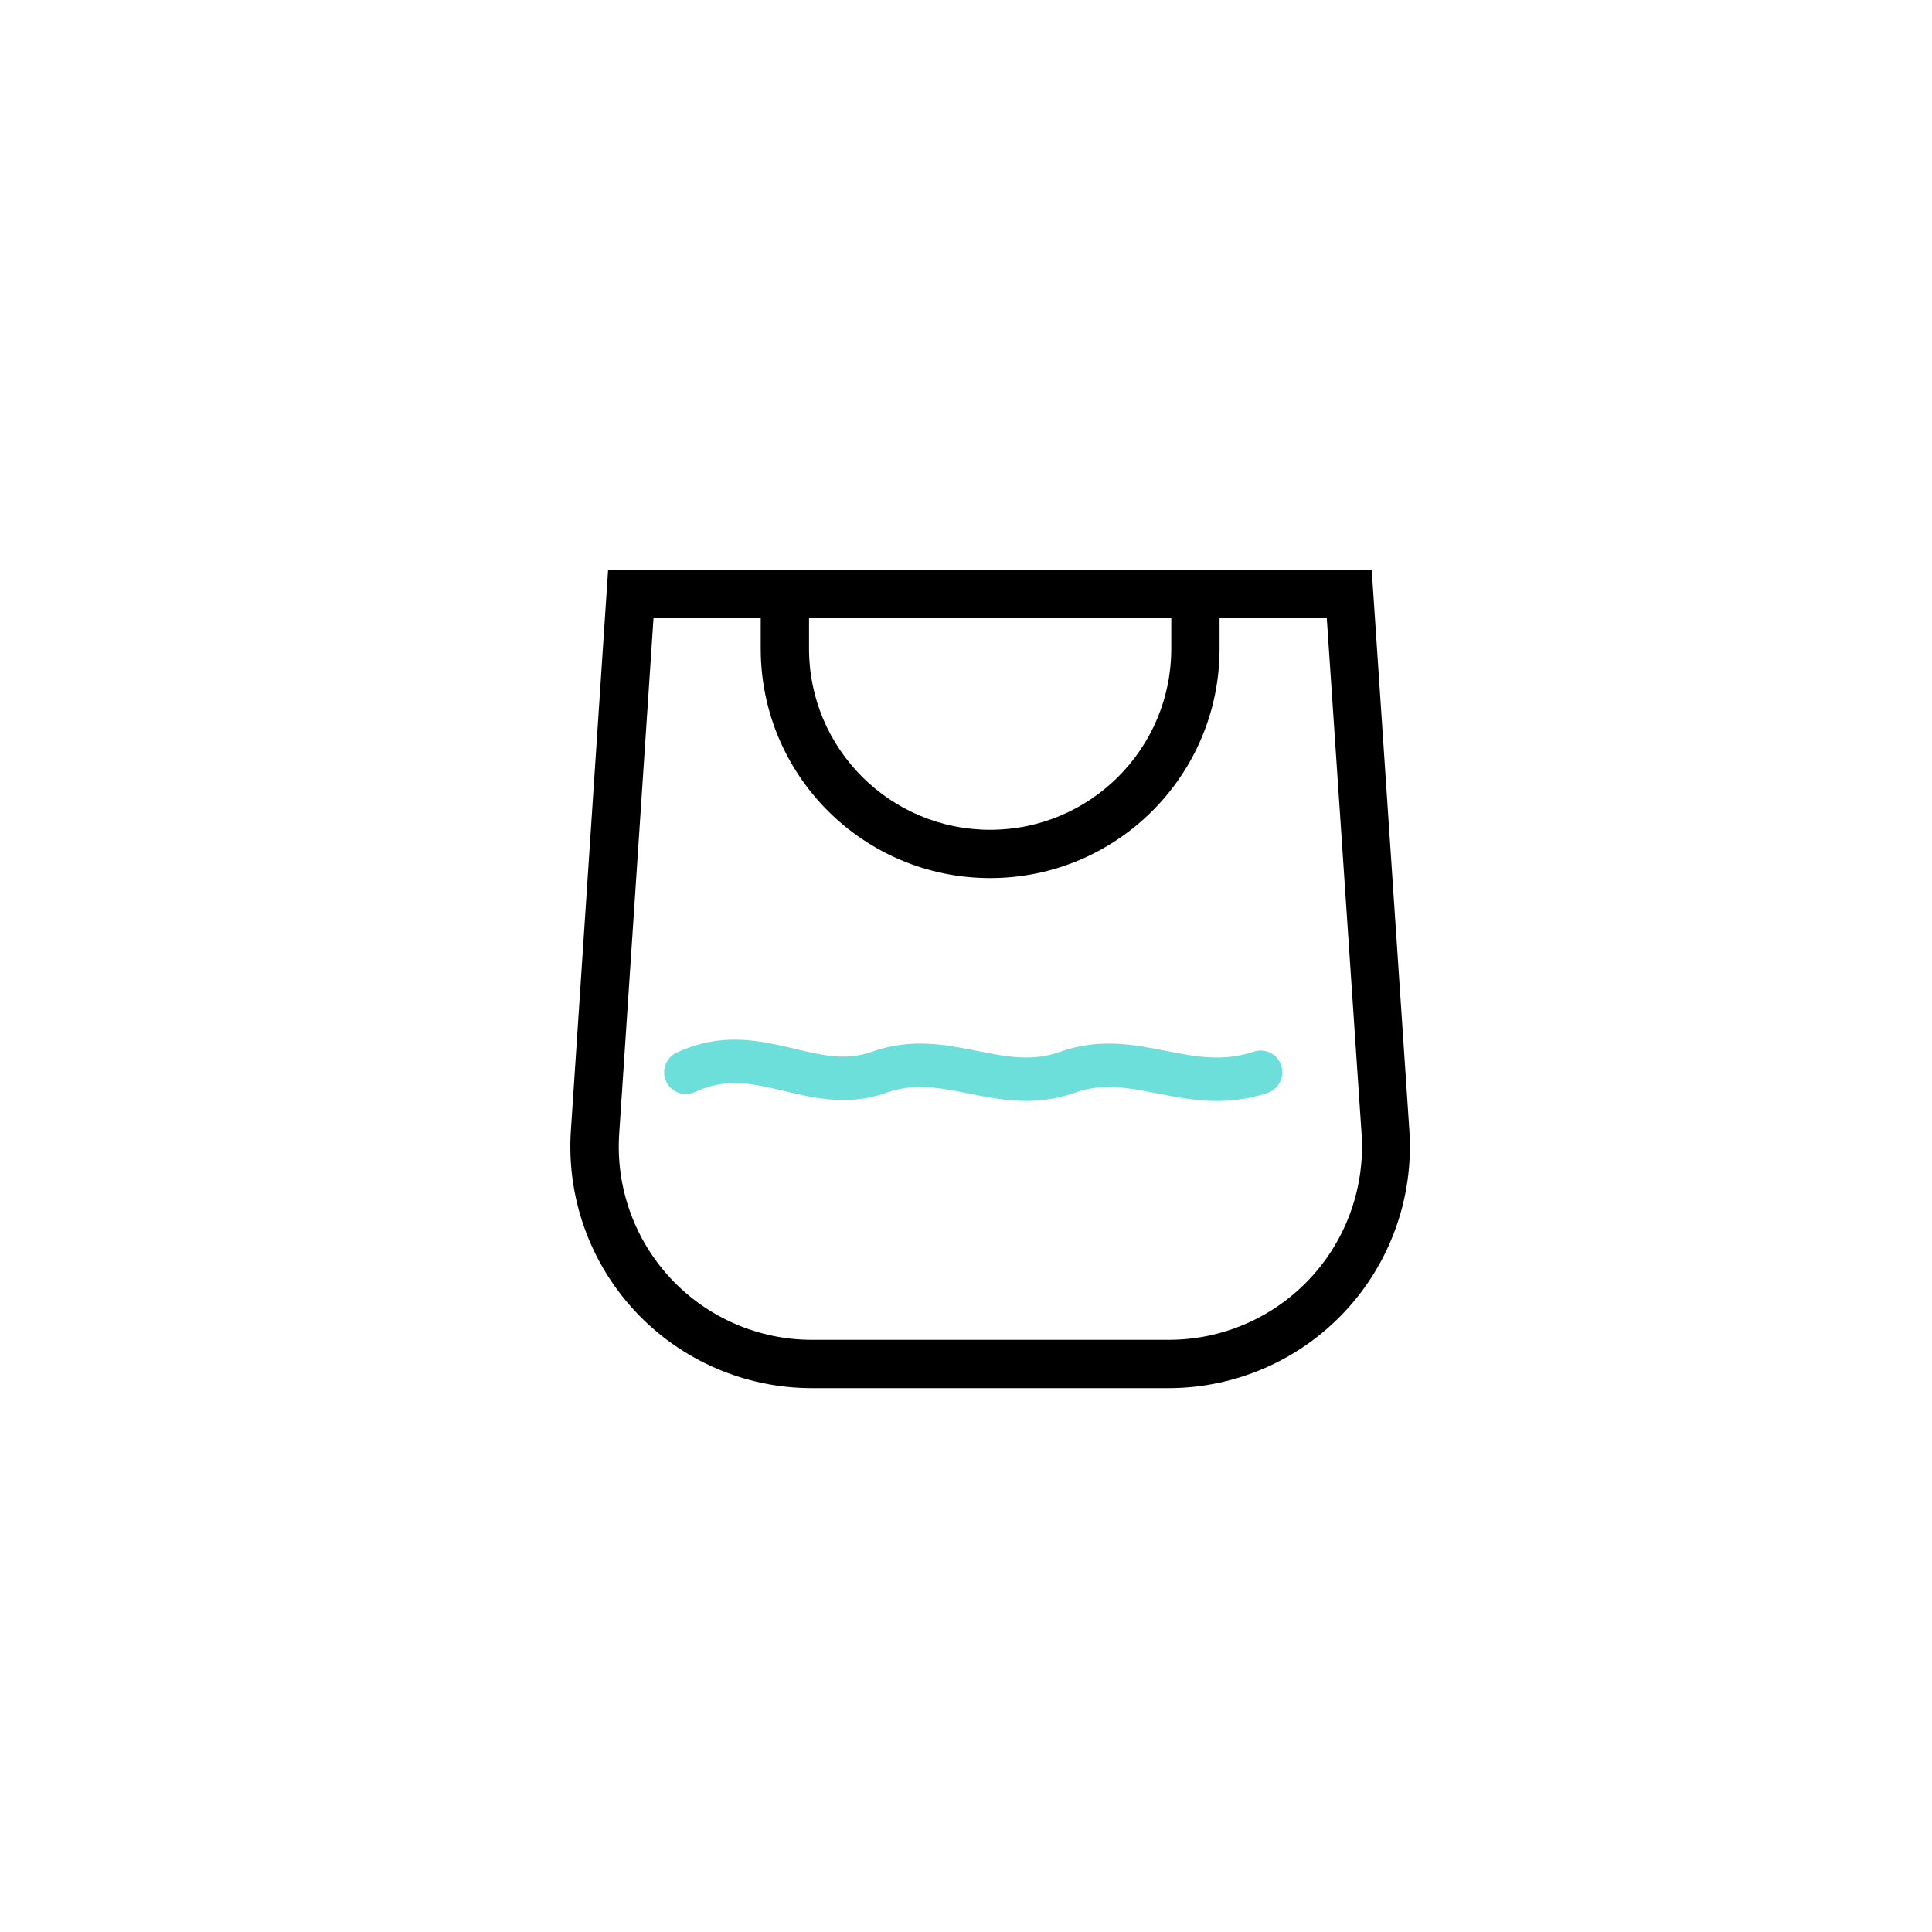
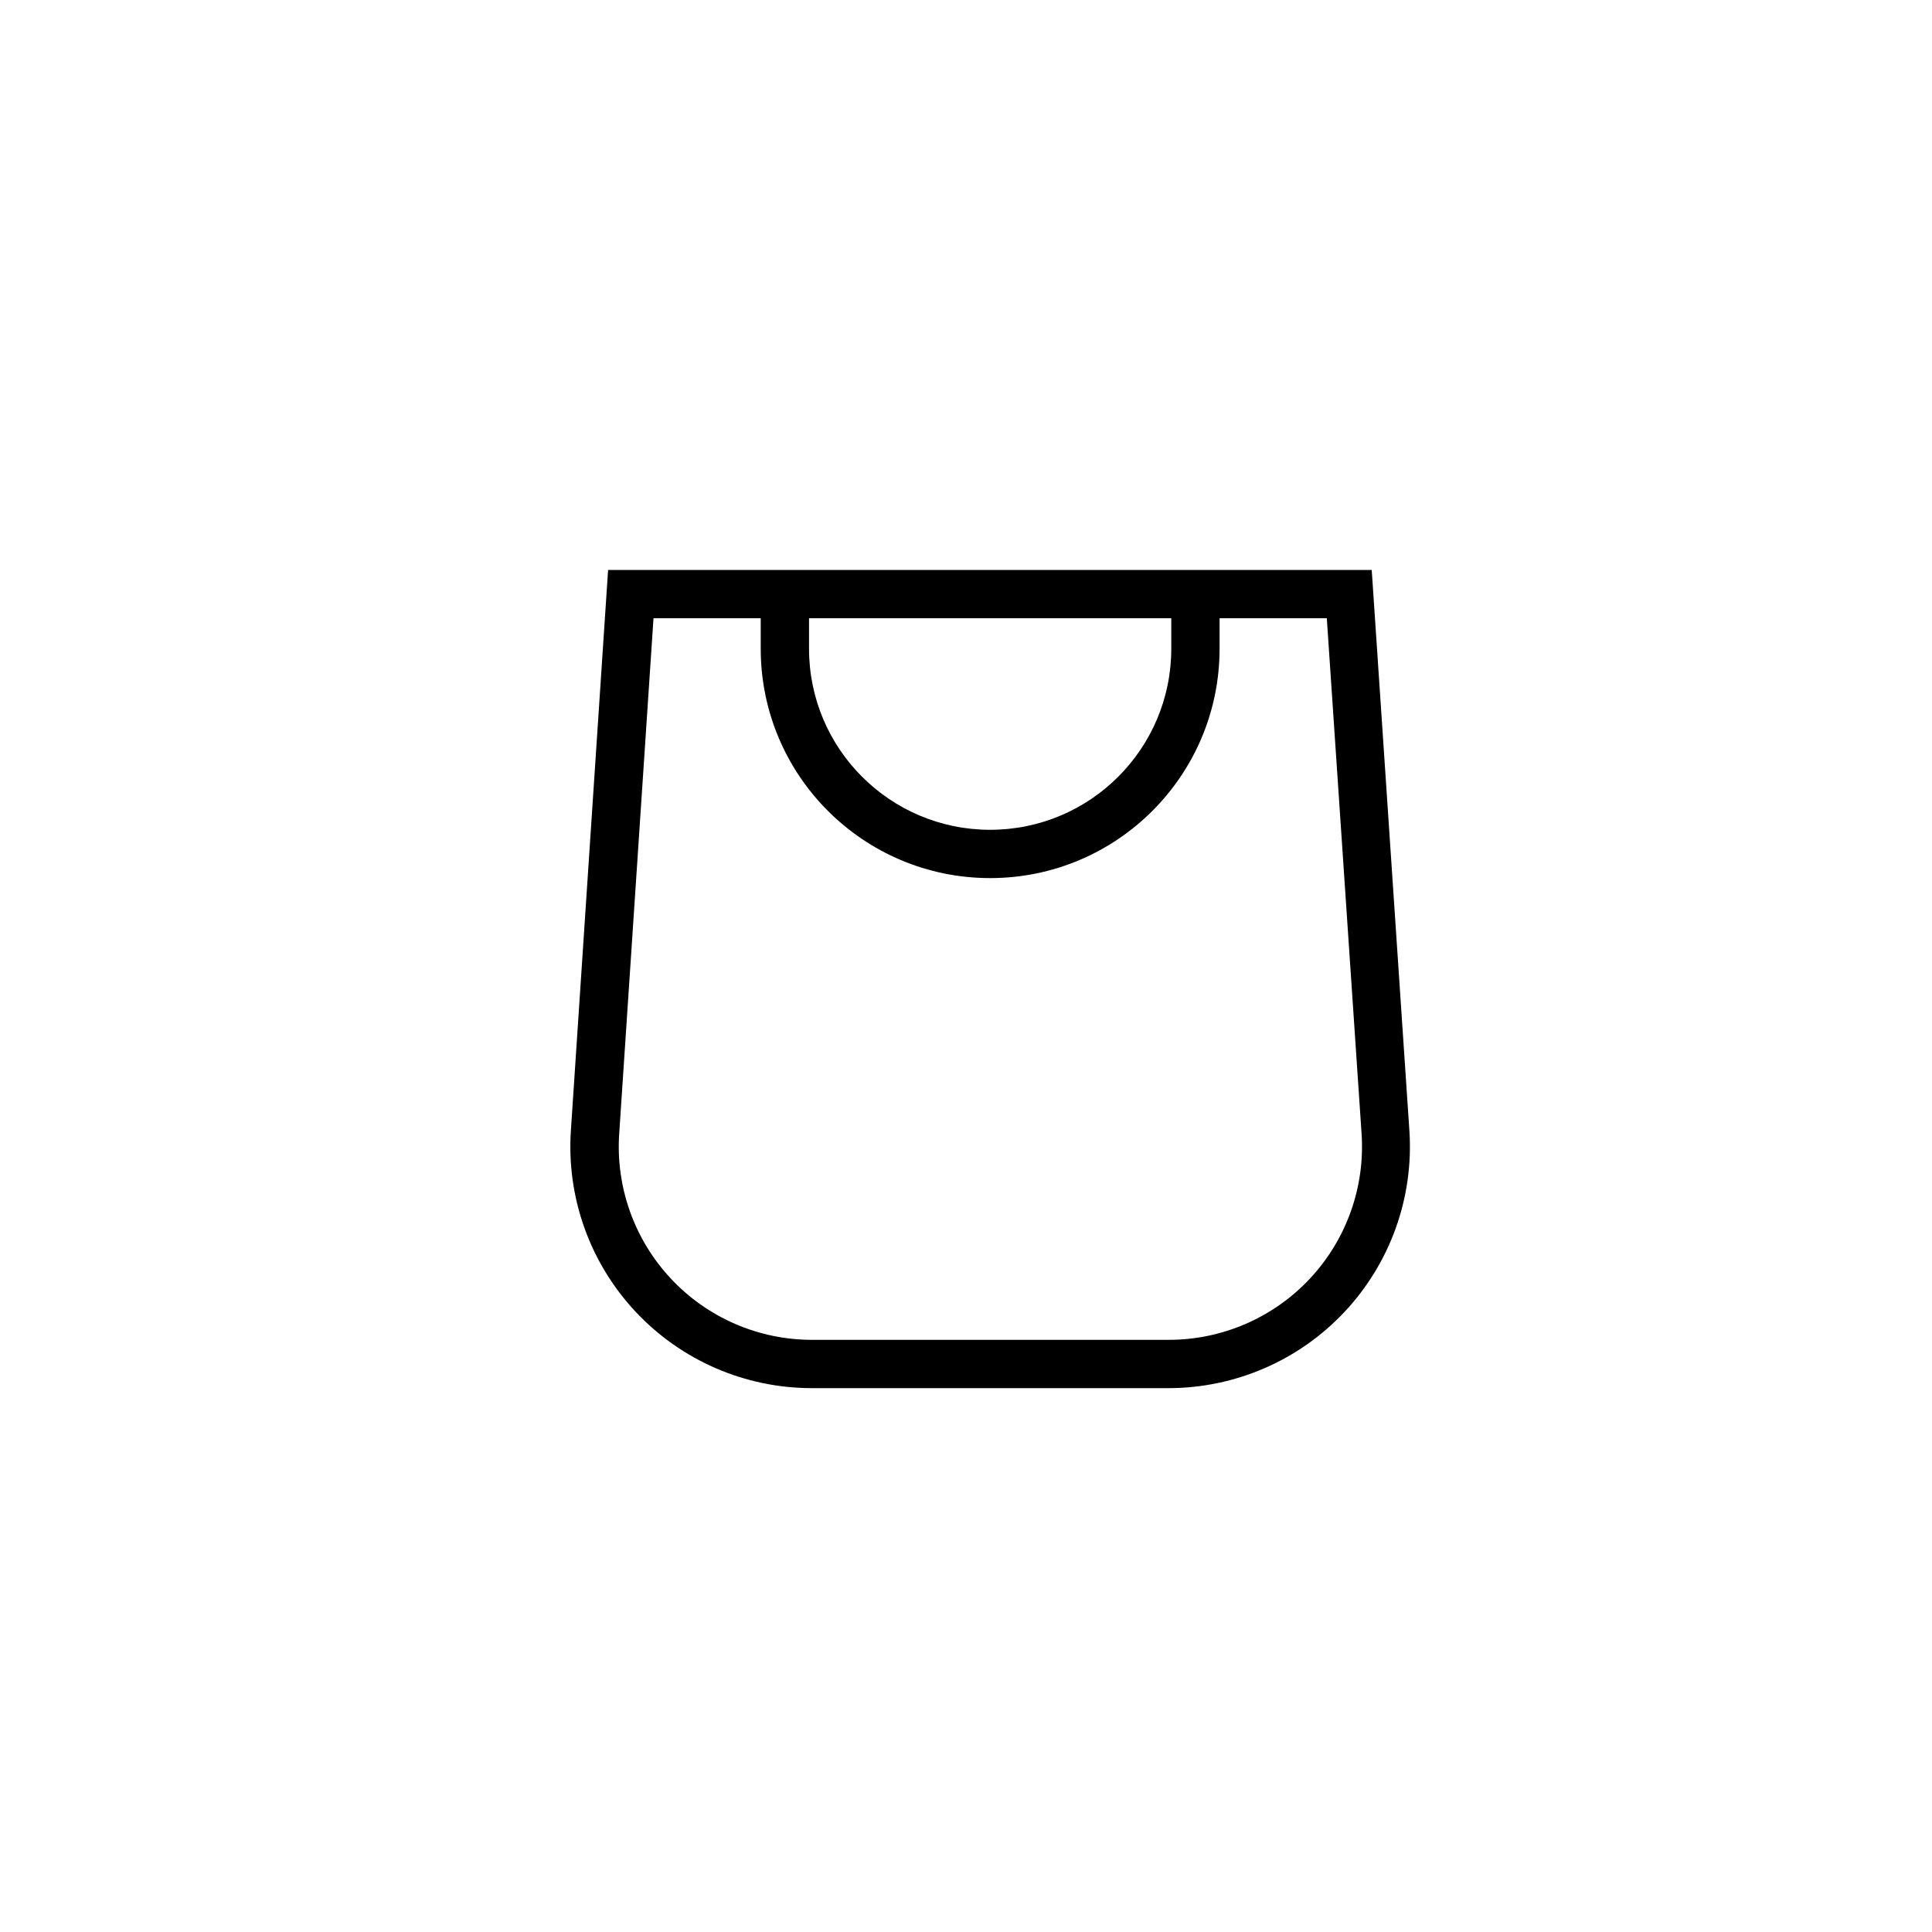
<svg xmlns="http://www.w3.org/2000/svg" fill="none" class="icon icon-cart-empty" viewBox="0 0 40 40">
  <path fill="currentColor" fill-rule="evenodd" d="M15.75 11.8h-3.16l-.77 11.6a5 5 0 0 0 4.99 5.34h7.38a5 5 0 0 0 4.99-5.33L28.4 11.8zm0 1h-2.22l-.71 10.67a4 4 0 0 0 3.99 4.27h7.38a4 4 0 0 0 4-4.27l-.72-10.67h-2.22v.63a4.75 4.75 0 1 1-9.5 0zm8.5 0h-7.5v.63a3.75 3.75 0 1 0 7.5 0z" />
-   <path stroke="#6ddfda" stroke-width=".9" stroke-linecap="round" fill="none" d="M14.2 22.2c1.5-.7 2.6.5 4 0s2.5.5 3.9 0 2.5.5 4 0" />
</svg>
